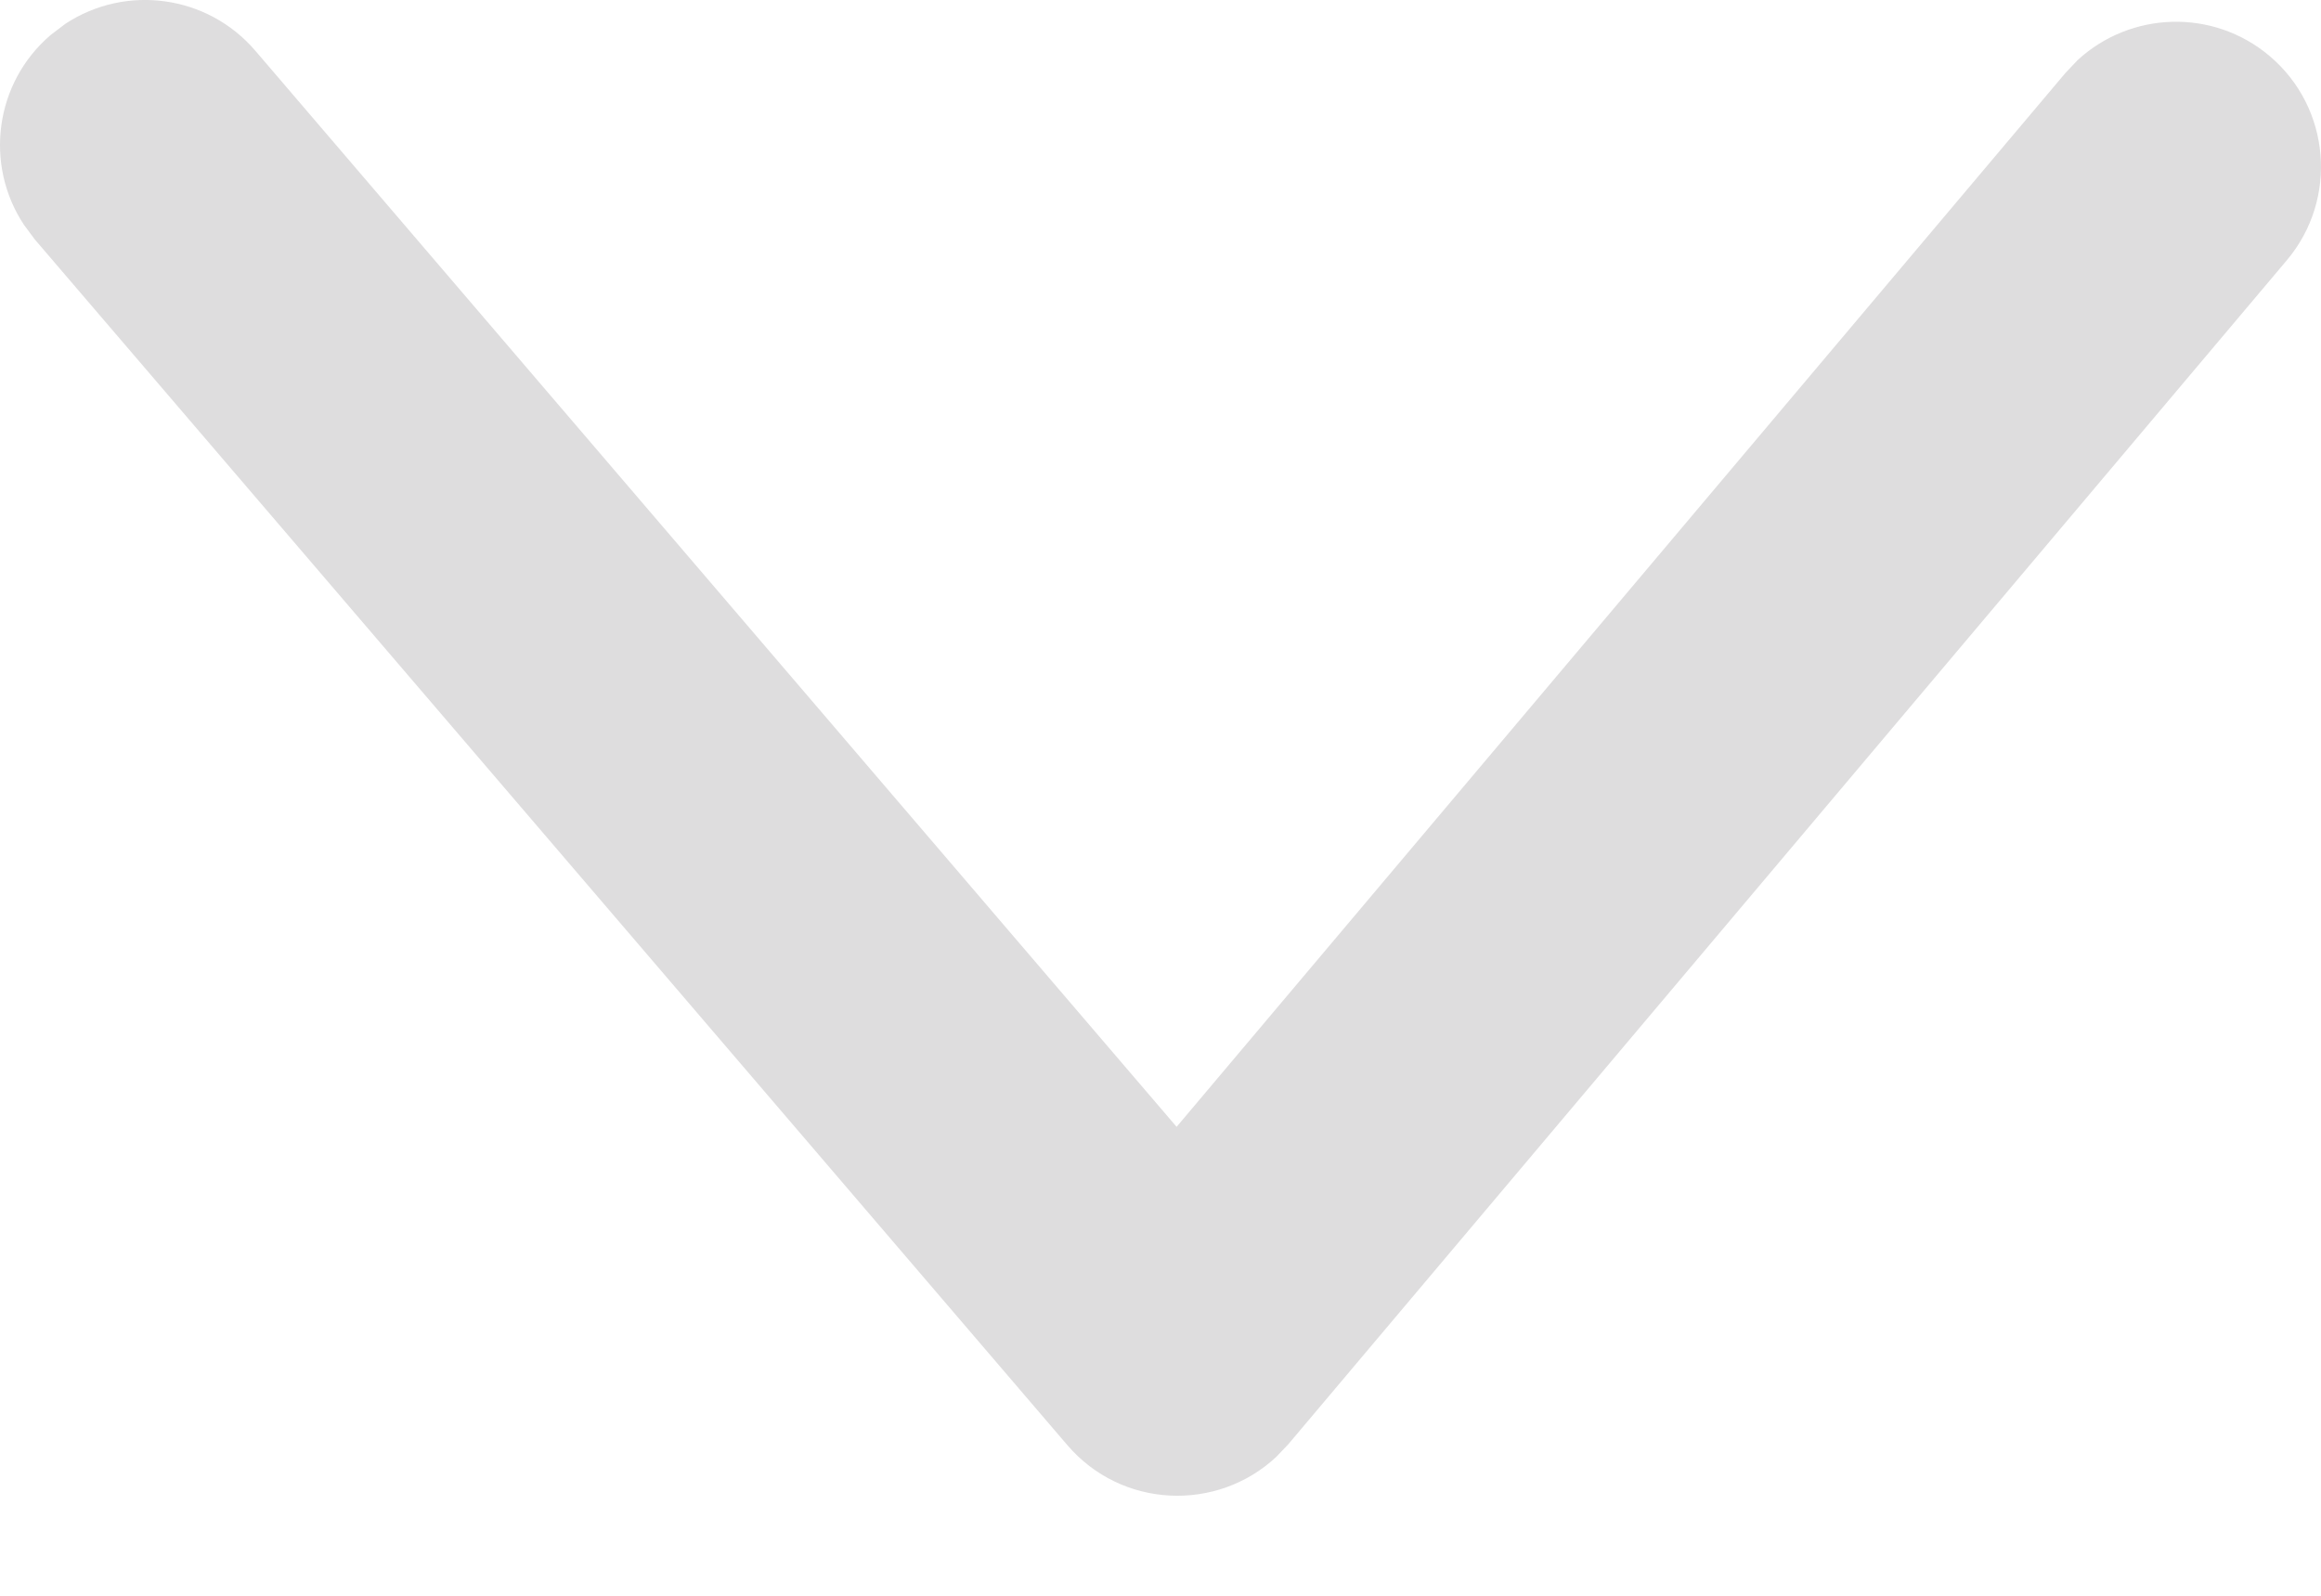
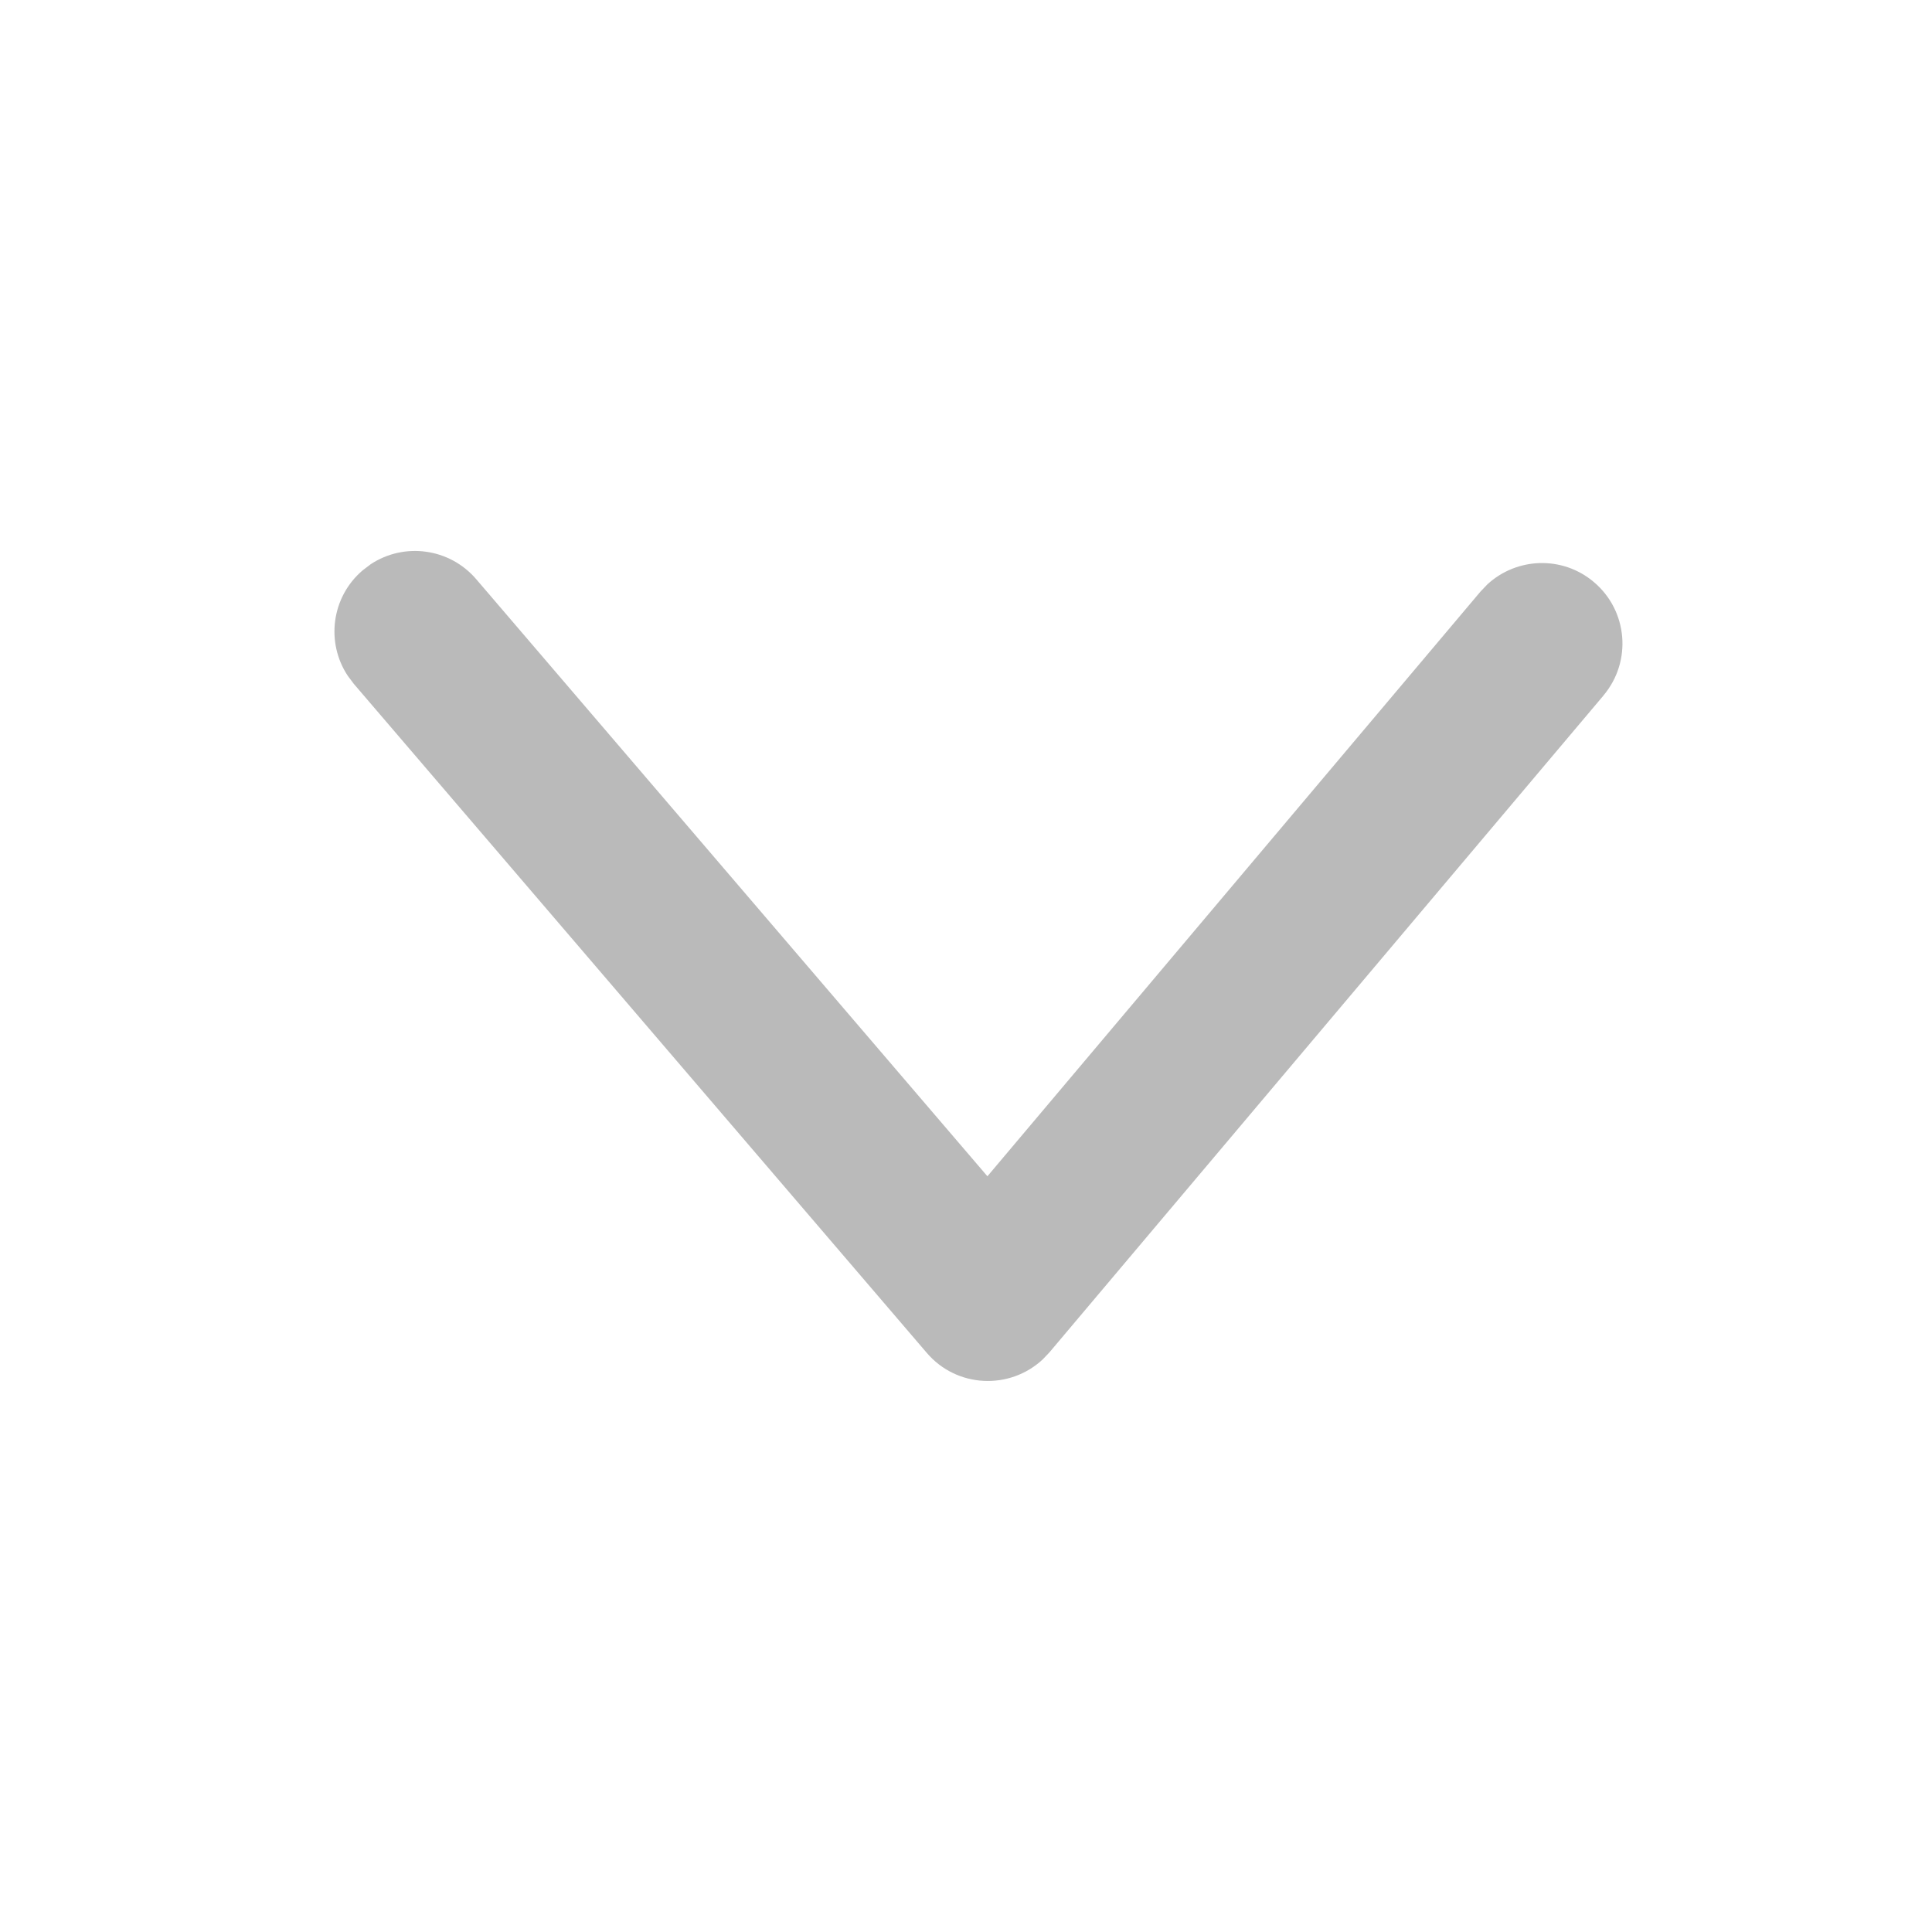
- <svg xmlns="http://www.w3.org/2000/svg" width="16px" height="11px" viewBox="0 0 16 11" version="1.1">
-   <path d="M8.516 0.236C8.938 -0.12 9.569 -0.067 9.925 0.355C10.254 0.745 10.233 1.312 9.896 1.678L9.805 1.764L2.543 7.889L9.961 14.24C10.348 14.572 10.42 15.135 10.146 15.55L10.07 15.65C9.739 16.038 9.175 16.109 8.761 15.835L8.66 15.76L0.35 8.643C-0.088 8.269 -0.114 7.612 0.267 7.203L0.355 7.119L8.516 0.236Z" transform="matrix(-4.371139E-08 -1 -1 4.371139E-08 16 10.31055)" id="Path-22" fill="#DEDDDE" stroke="none" />
+ <svg xmlns="http://www.w3.org/2000/svg" width="24" height="24" viewBox="0 0 24 24">
+   <g fill="none" fill-rule="evenodd">
+     <g fill="#BABABA">
+       <g>
+         <g>
+           <path d="M15.516 4.236c.422-.356 1.053-.303 1.409.12.329.389.308.956-.029 1.322l-.09.086-7.263 6.125 7.418 6.351c.387.332.459.895.185 1.31l-.076.1c-.331.388-.895.46-1.31.185l-.1-.075-8.31-7.117c-.438-.374-.464-1.03-.083-1.44l.088-.084 8.16-6.883z" transform="translate(-443 -432) translate(313 384) translate(130 48) scale(1 -1) rotate(90 24.155 0)" />
+         </g>
+       </g>
+     </g>
+   </g>
</svg>
